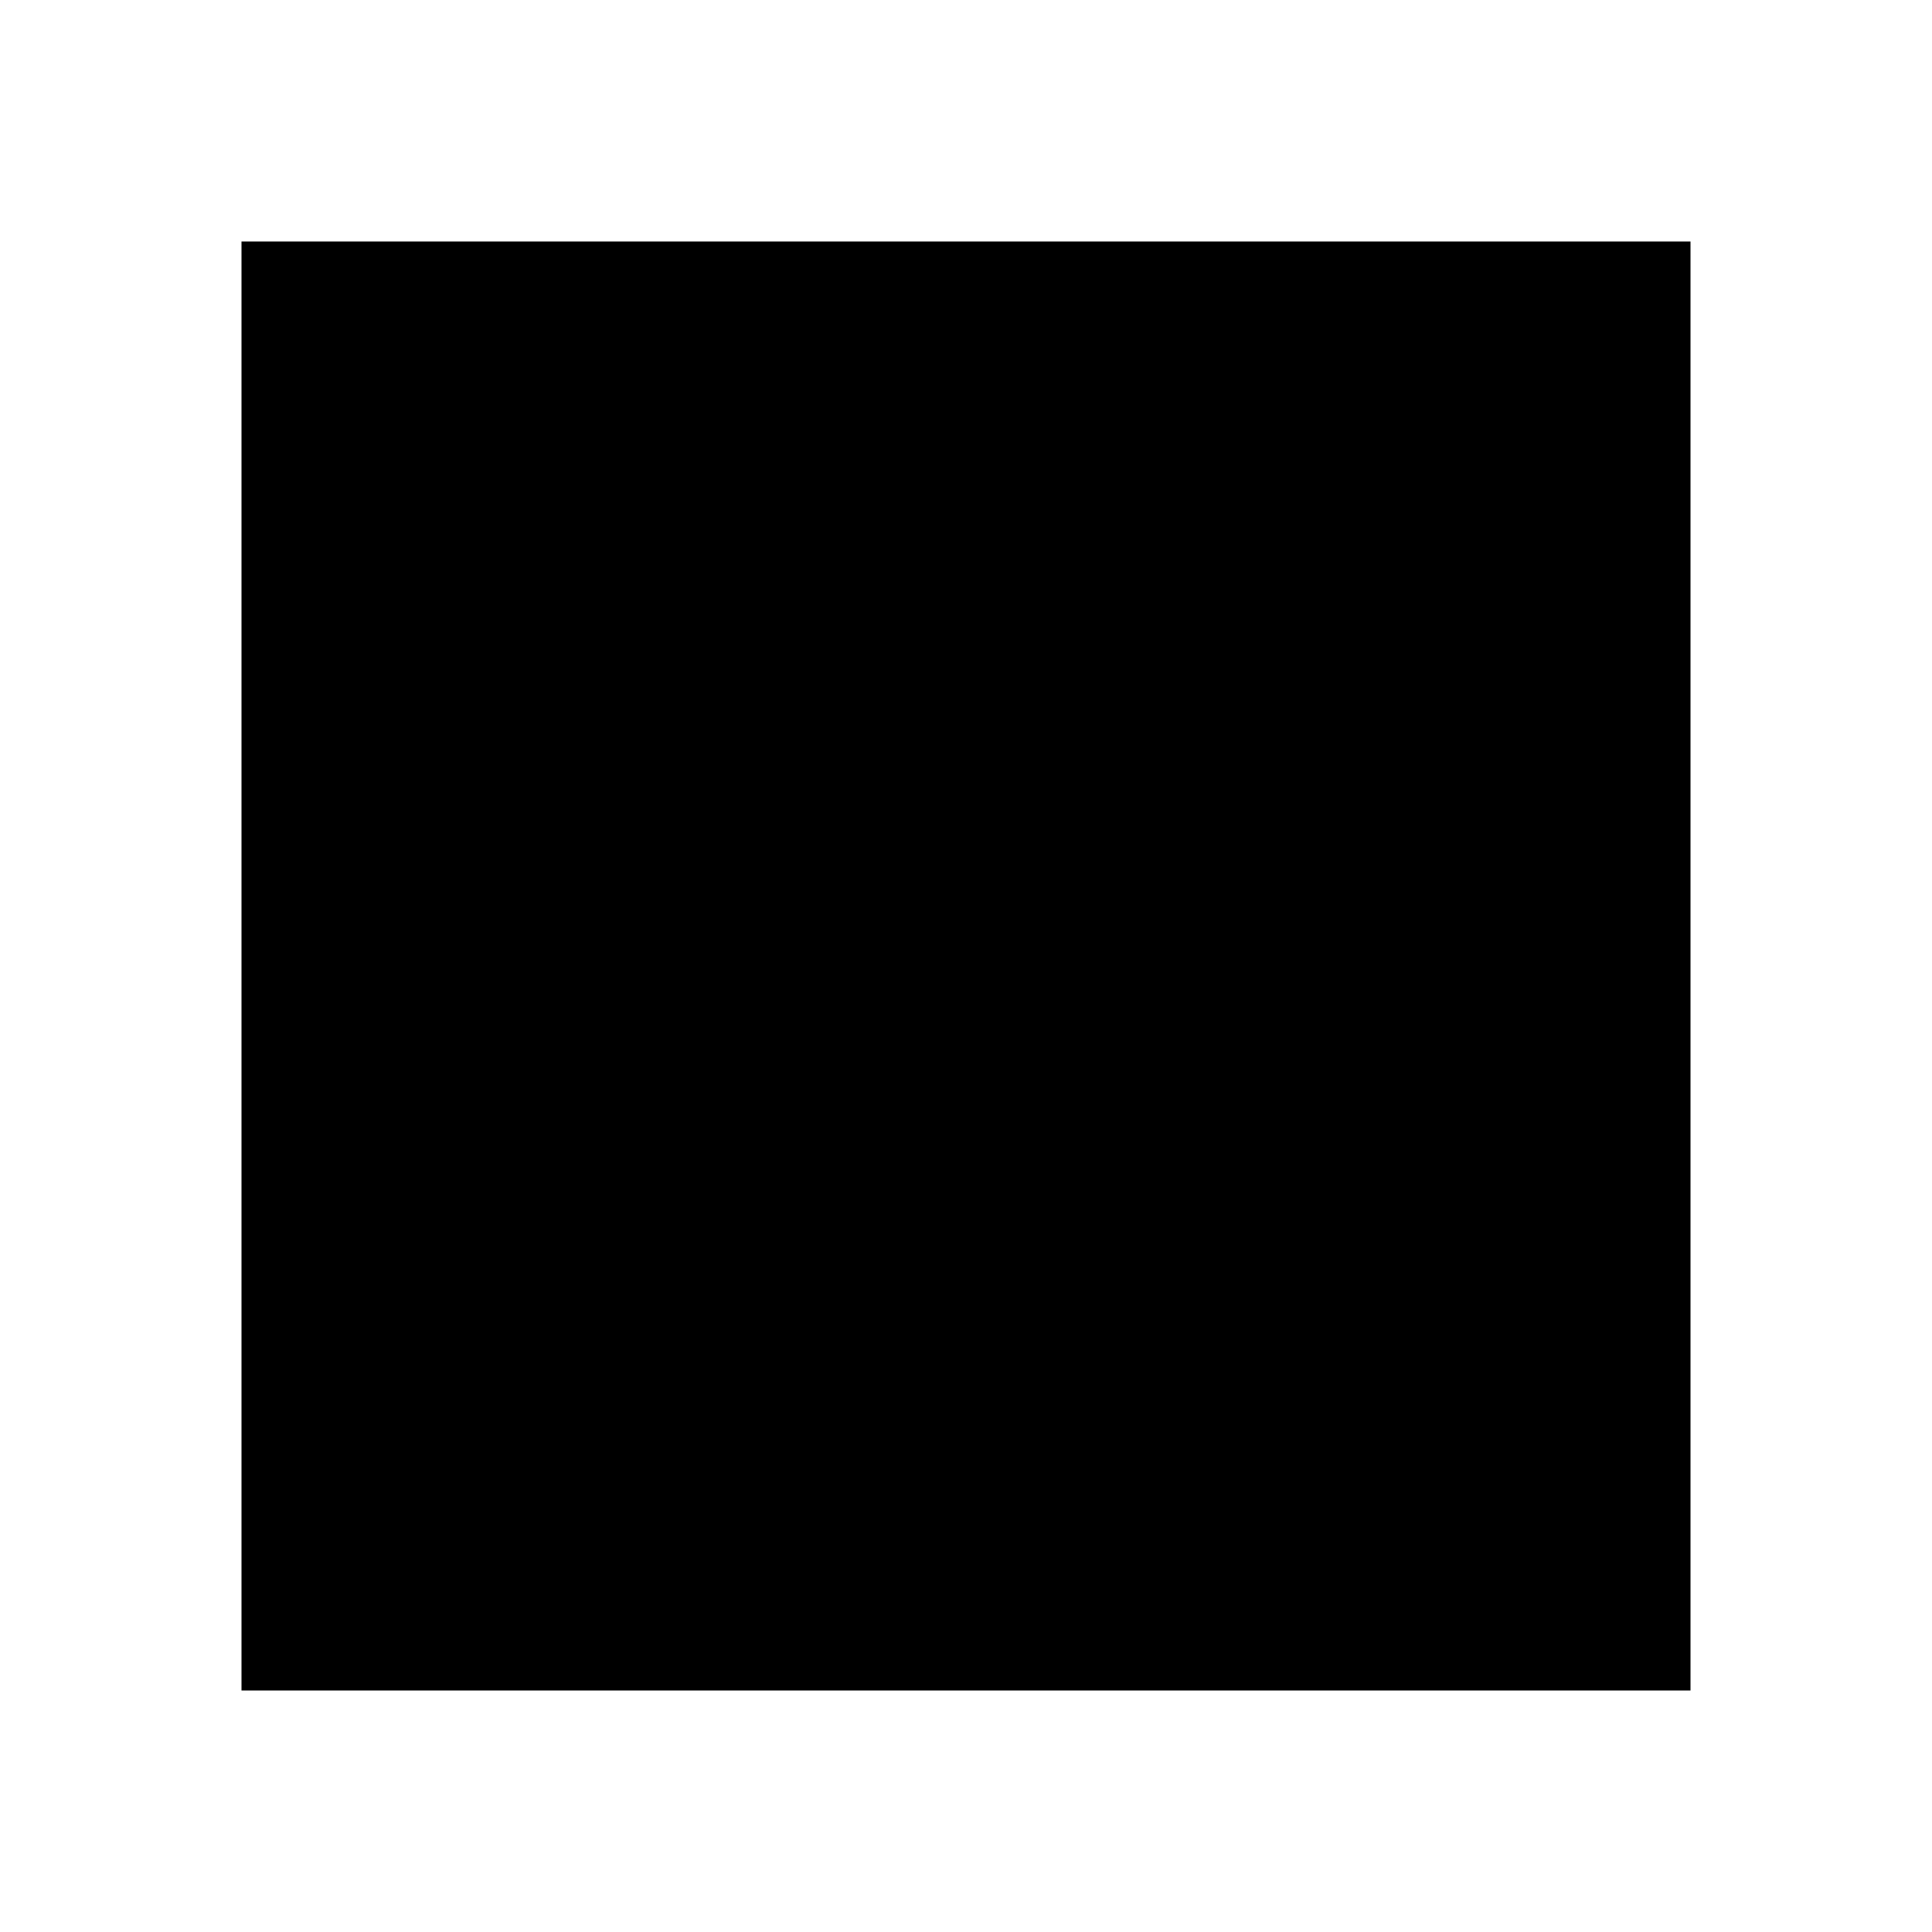
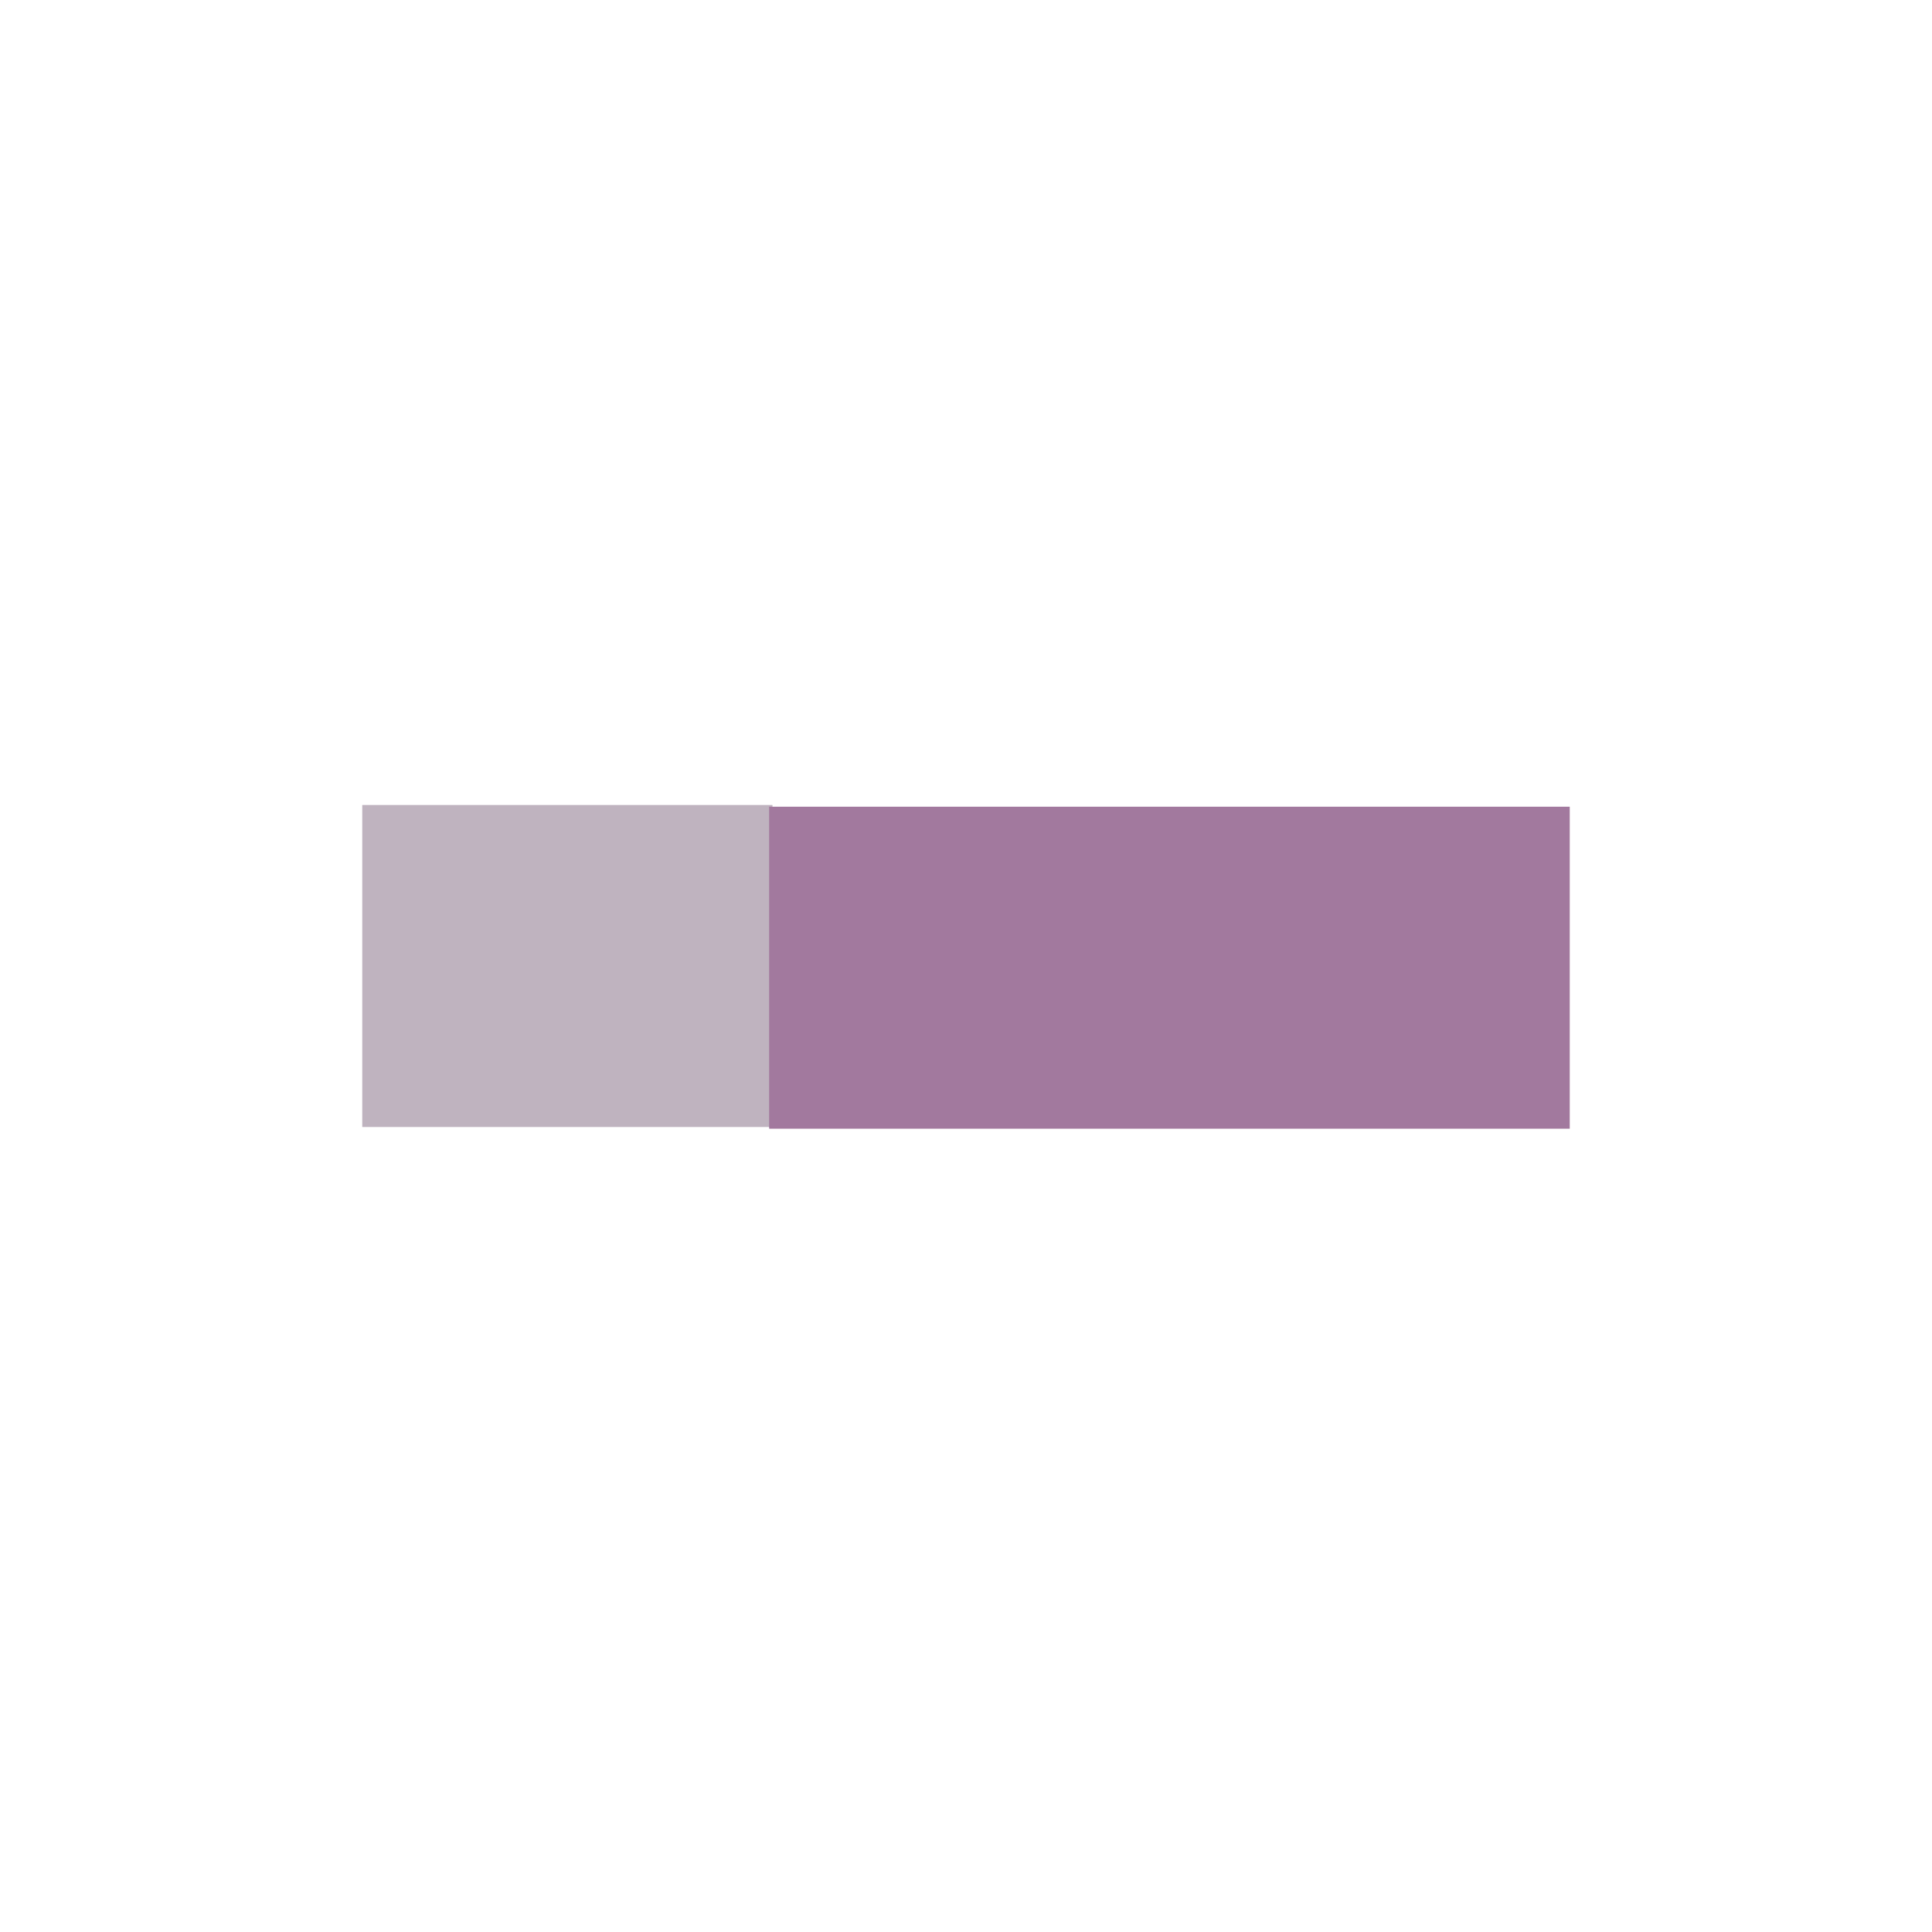
- <svg xmlns="http://www.w3.org/2000/svg" enable-background="new 0 0 32 32" height="32px" id="svg2" version="1.1" viewBox="0 0 32 32" width="32px" xml:space="preserve">
-   <g id="background">
-     <rect fill="none" height="32" width="32" />
+ <svg xmlns="http://www.w3.org/2000/svg" width="100%" height="100%" viewBox="0 0 48 48" version="1.1" xml:space="preserve" style="fill-rule:evenodd;clip-rule:evenodd;stroke-linejoin:round;stroke-miterlimit:1.414;">
+   <g id="background" transform="matrix(1,0,0,1,8,8)">
+     <rect x="0" y="0" width="32" height="32" style="fill:none;" />
  </g>
-   <g id="stop">
-     <rect height="24" width="24" x="4" y="4" />
+   <g id="stop" transform="matrix(0.424648,0,0,0.333333,7.30141,18.6667)">
+     <rect x="4" y="4" width="24" height="24" style="fill:rgb(191,179,191);" />
+   </g>
+   <g id="stop1" transform="matrix(0.828802,0,0,0.333333,15.7935,18.7091)">
+     <rect x="4" y="4" width="24" height="24" style="fill:rgb(162,121,158);" />
  </g>
</svg>
